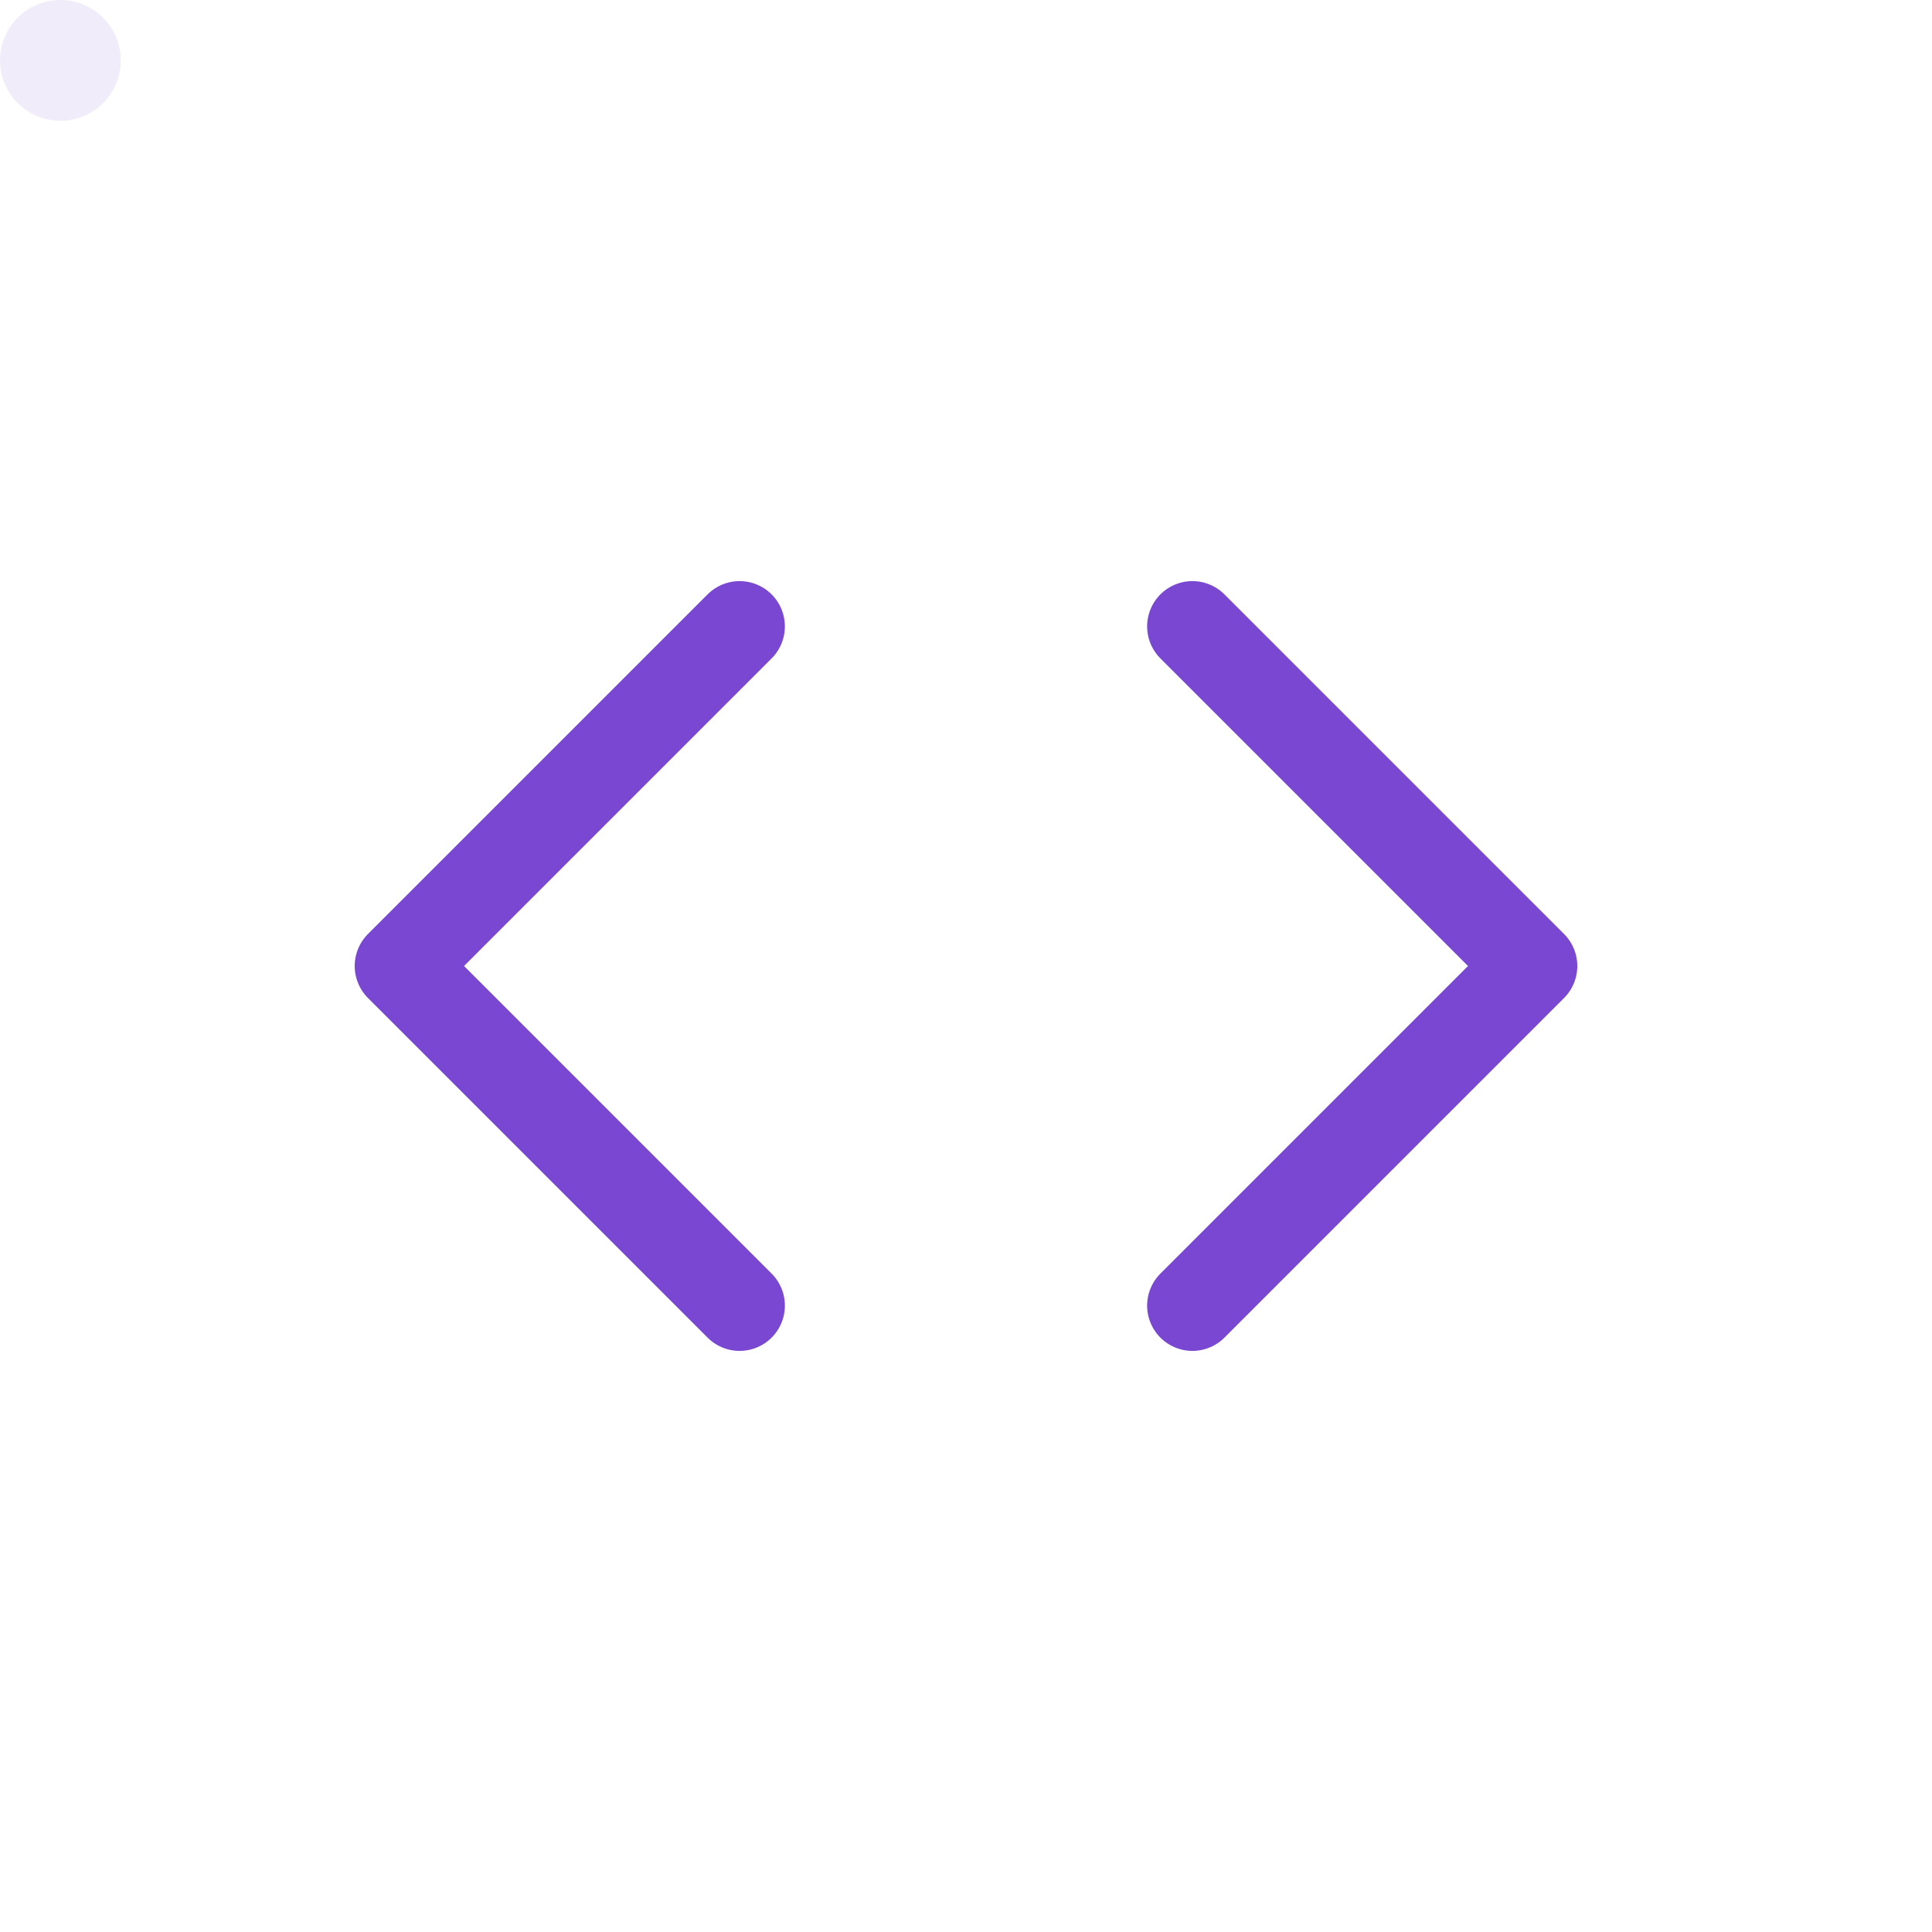
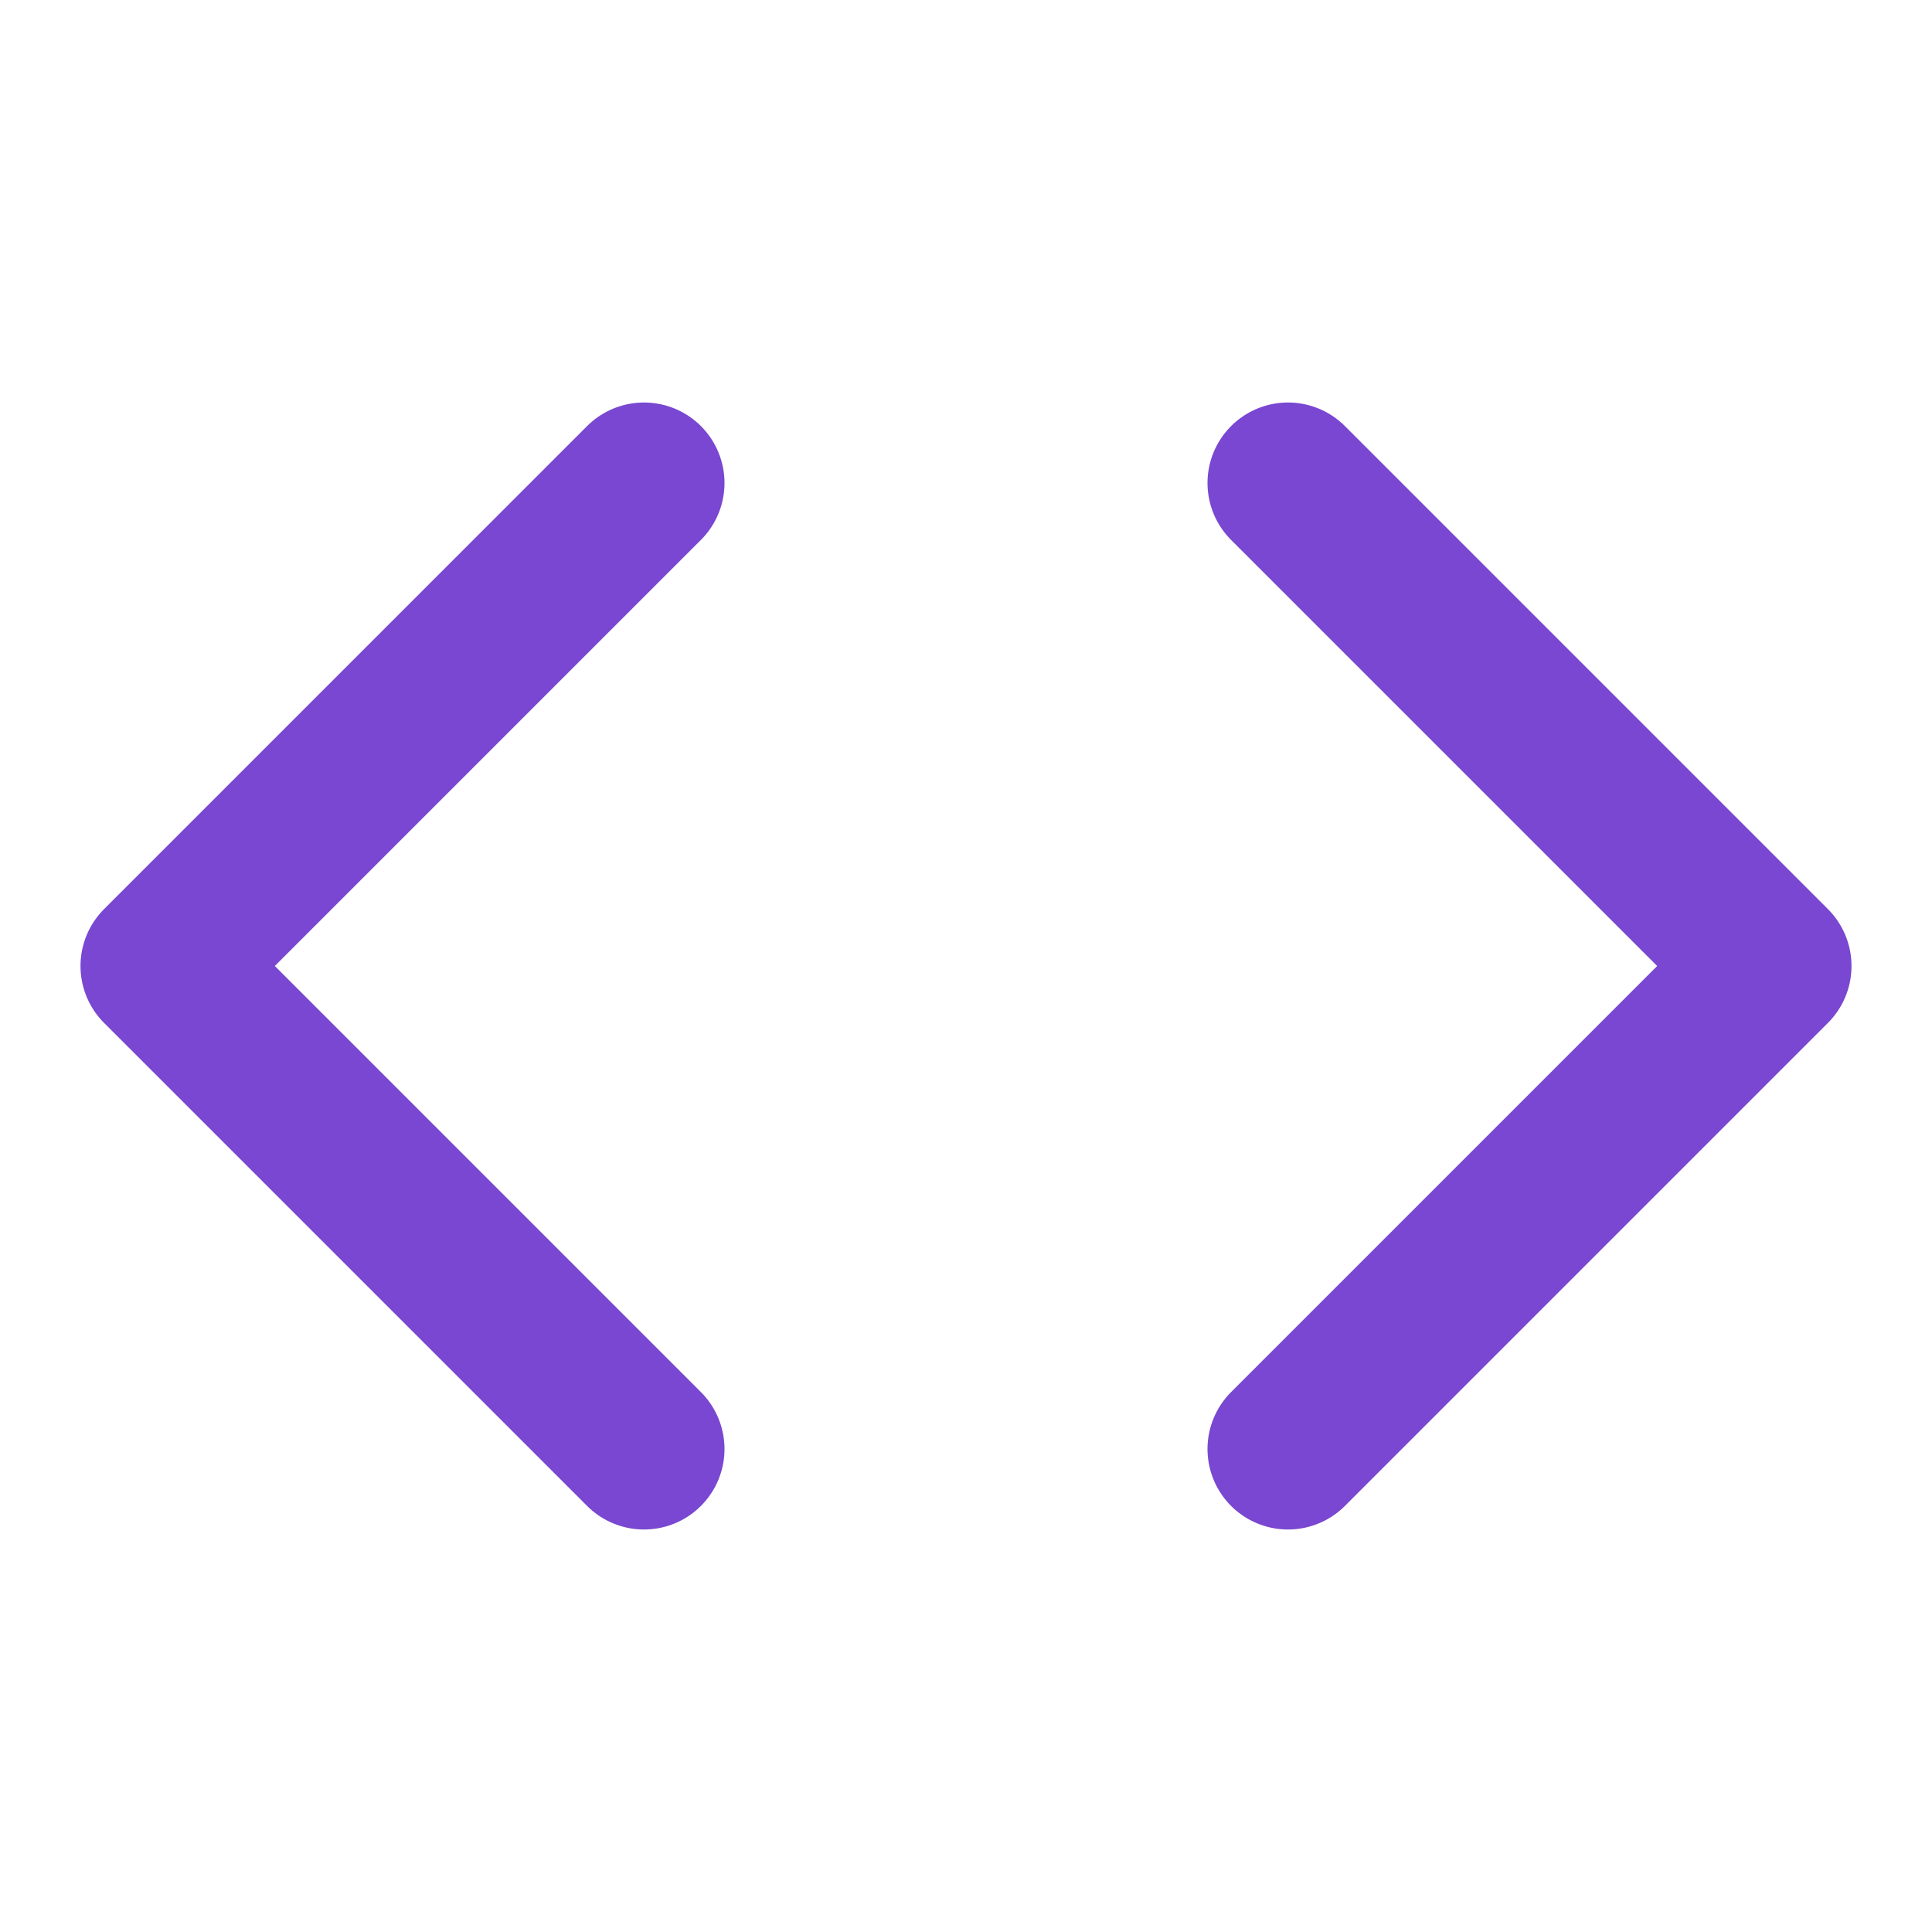
- <svg xmlns="http://www.w3.org/2000/svg" width="32" height="32" viewBox="0 0 512 512">
-   <rect width="32" height="32" rx="112" fill="#f1ecfa" />
-   <g transform="translate(76, 76) scale(15)" fill="none" stroke="#7947d1" stroke-width="1.6" stroke-linecap="round" stroke-linejoin="round">
-     <polyline points="16 18 22 12 16 6" />
-     <polyline points="8 6 2 12 8 18" />
-   </g>
+ <svg xmlns="http://www.w3.org/2000/svg" width="24" height="24" viewBox="0 0 24 24" fill="none" stroke="#7947d1" stroke-width="2" stroke-linecap="round" stroke-linejoin="round">
+   <polyline points="16 18 22 12 16 6" />
+   <polyline points="8 6 2 12 8 18" />
</svg>
